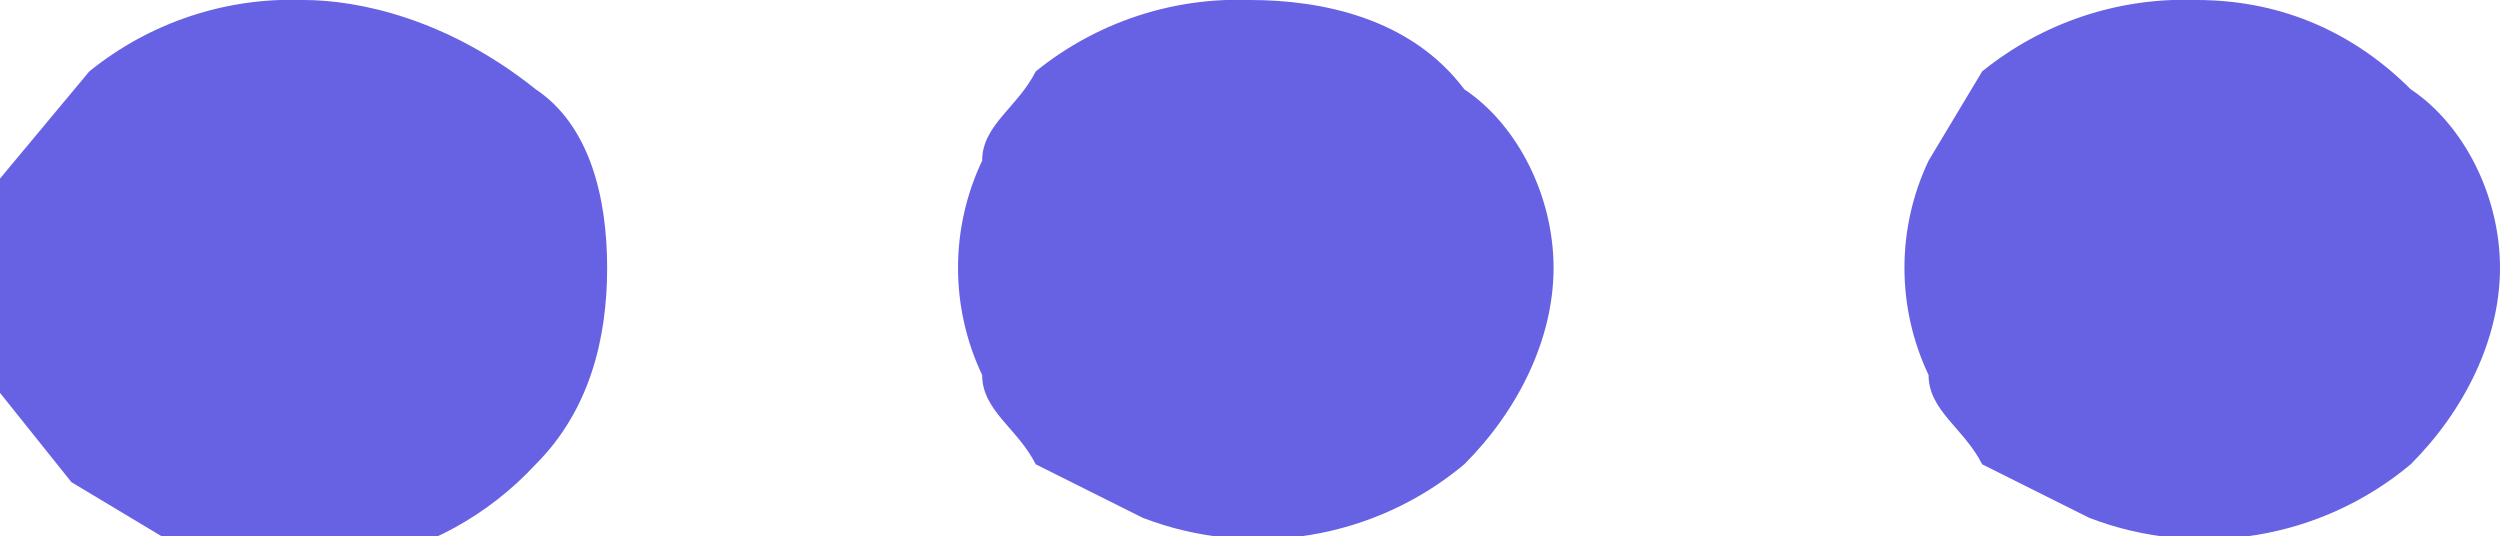
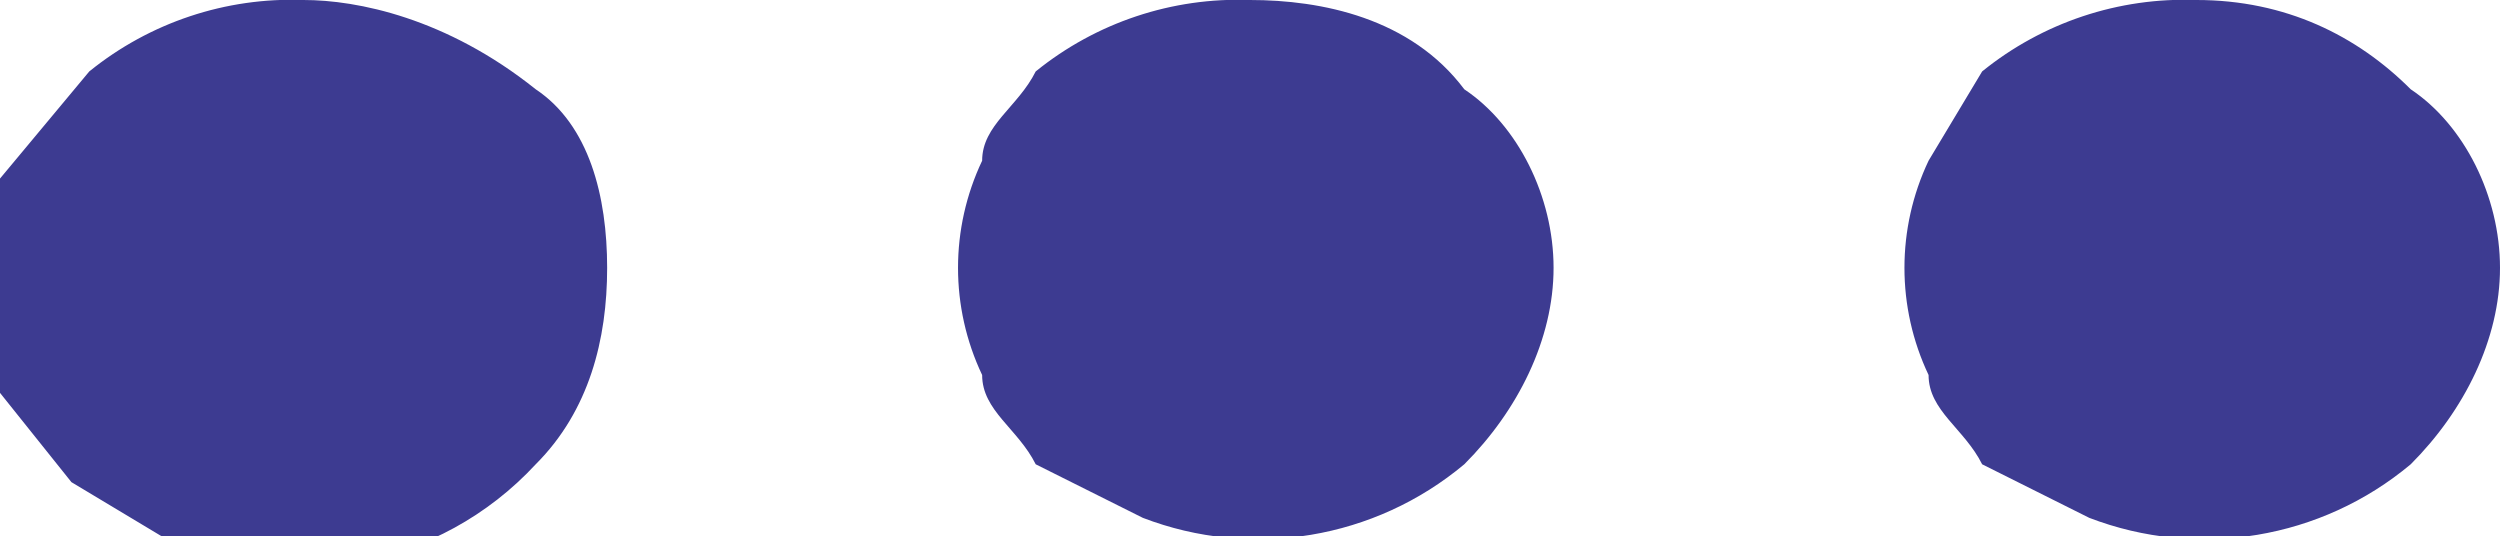
- <svg xmlns="http://www.w3.org/2000/svg" xmlns:ns1="https://boxy-svg.com" style="isolation:isolate" viewBox="0 0 14 3">
-   <path d="M7 0a1.8 1.8 0 00-1.2.4c-.1.2-.3.3-.3.5a1.4 1.4 0 000 1.2c0 .2.2.3.3.5l.6.3a1.8 1.8 0 001.8-.3c.3-.3.5-.7.5-1.1 0-.4-.2-.8-.5-1C7.9.1 7.4 0 7 0zM1.7 0A1.8 1.8 0 00.5.4L0 1a1.4 1.4 0 000 1.2l.4.5.5.3A1.8 1.8 0 003 2.6c.3-.3.4-.7.4-1.1 0-.4-.1-.8-.4-1C2.5.1 2 0 1.7 0zm10.6 0a1.8 1.8 0 00-1.2.4l-.3.5a1.4 1.4 0 000 1.2c0 .2.2.3.3.5l.6.3a1.8 1.8 0 001.8-.3c.3-.3.5-.7.5-1.1 0-.4-.2-.8-.5-1-.3-.3-.7-.5-1.2-.5z" fill="#6762E3" ns1:origin="0 -0.000007" />
-   <text style="white-space:pre" transform="translate(3.1 18.6)" font-size="36" font-family="Roboto" />
+ <svg xmlns="http://www.w3.org/2000/svg" fill="none" viewBox="0 0 14 3">
+   <path d="M7 0a1.8 1.8 0 00-1.2.4c-.1.2-.3.3-.3.5a1.4 1.4 0 000 1.2c0 .2.2.3.3.5l.6.3a1.8 1.8 0 001.8-.3c.3-.3.5-.7.5-1.1 0-.4-.2-.8-.5-1C7.9.1 7.4 0 7 0zM1.7 0A1.8 1.8 0 00.5.4L0 1a1.4 1.4 0 000 1.2l.4.5.5.3A1.8 1.8 0 003 2.6c.3-.3.4-.7.4-1.1 0-.4-.1-.8-.4-1C2.5.1 2 0 1.7 0zm10.6 0a1.8 1.8 0 00-1.2.4l-.3.5a1.4 1.4 0 000 1.2c0 .2.2.3.3.5l.6.3a1.8 1.8 0 001.8-.3c.3-.3.5-.7.5-1.1 0-.4-.2-.8-.5-1-.3-.3-.7-.5-1.2-.5z" fill="#3D3B91" />
</svg>
